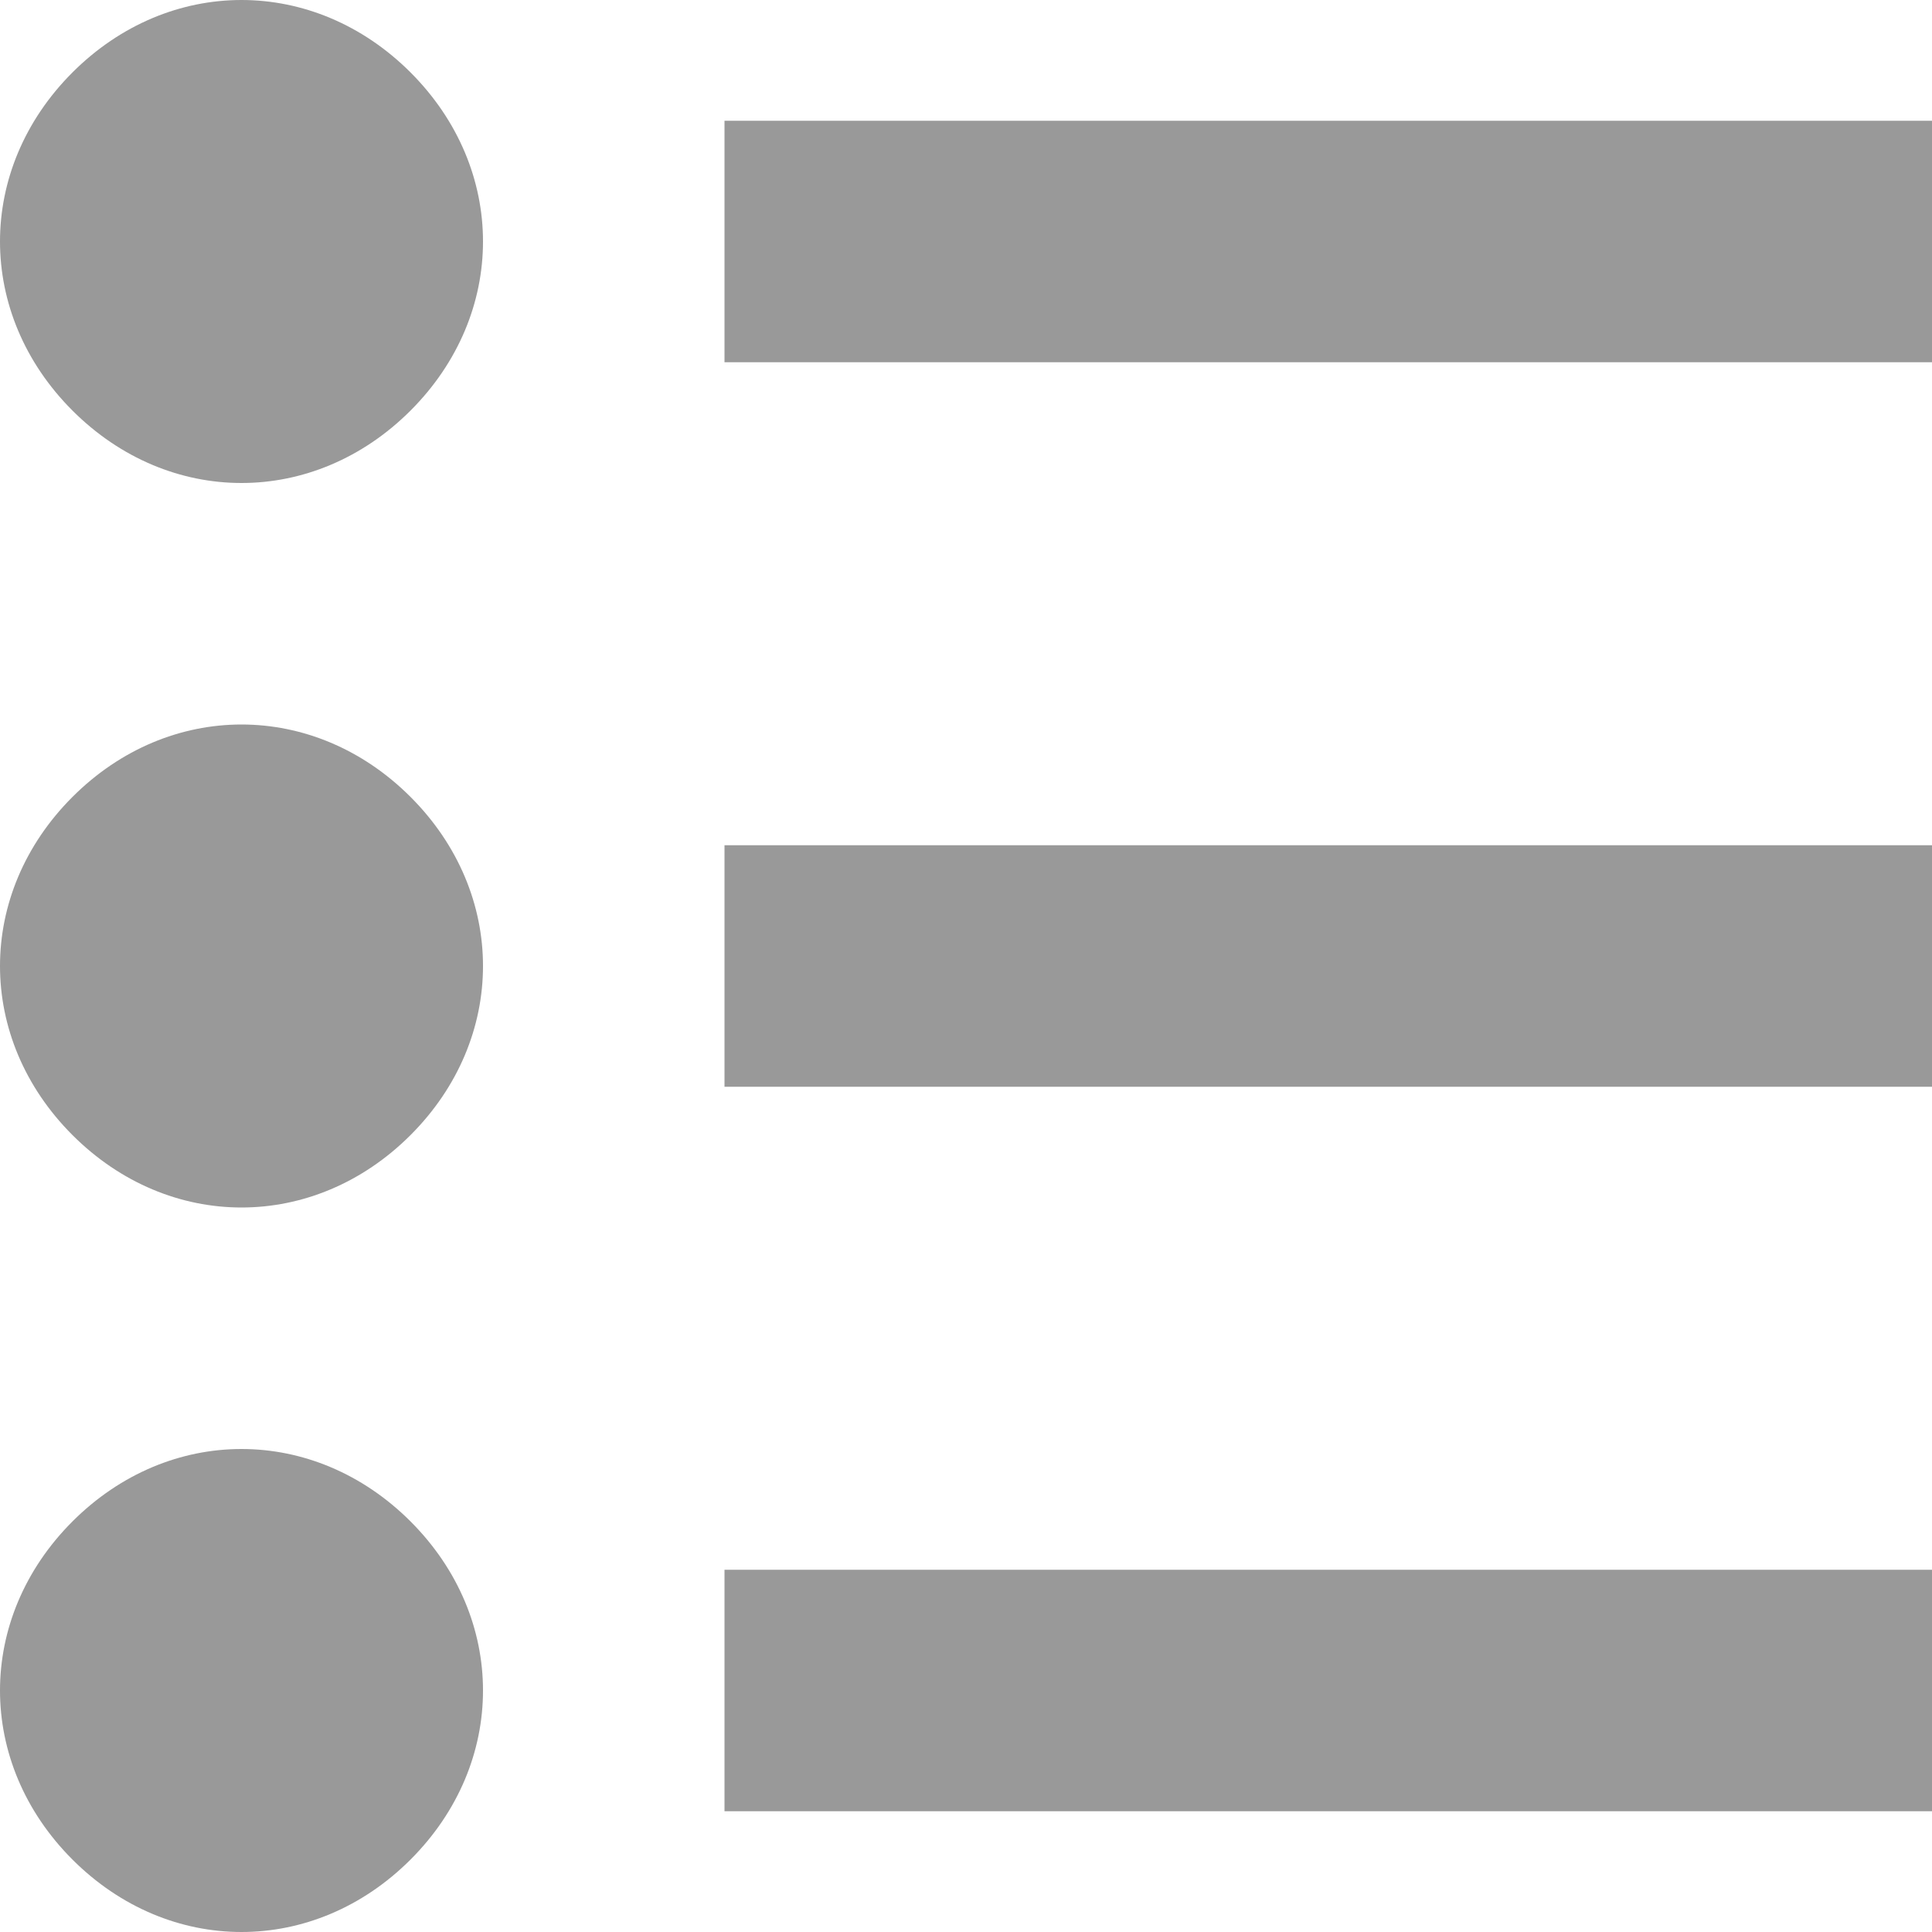
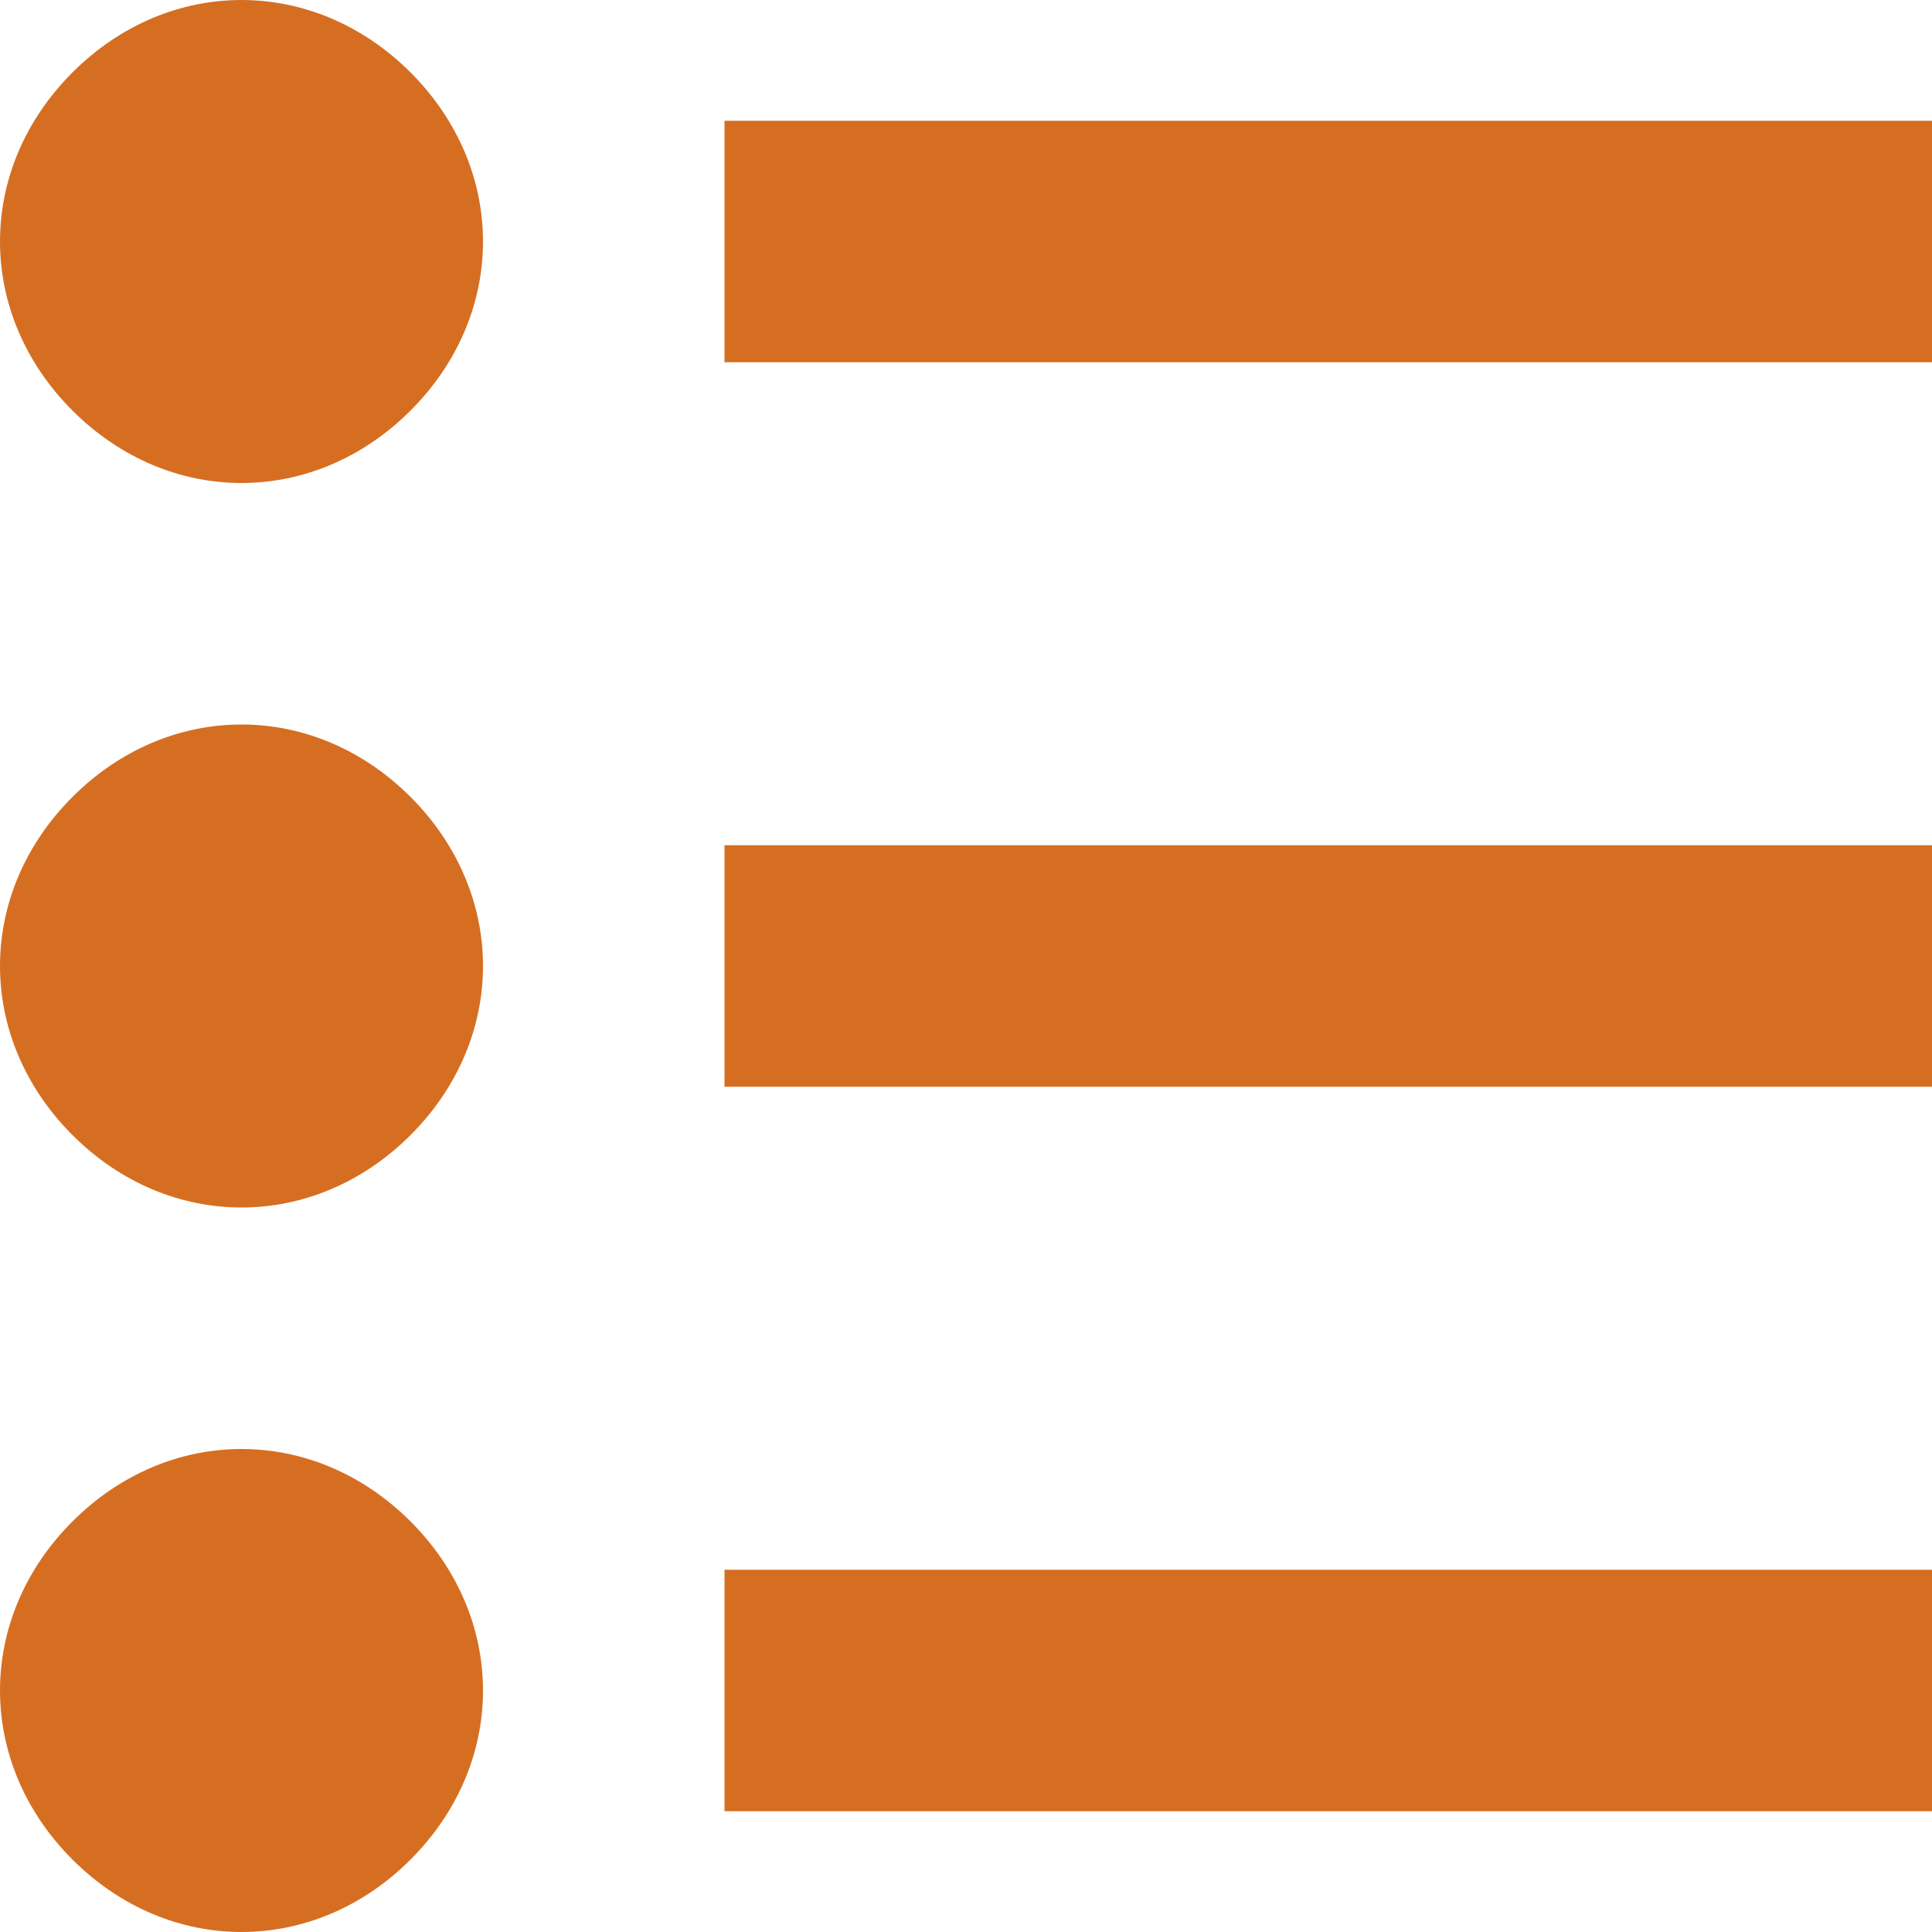
<svg xmlns="http://www.w3.org/2000/svg" width="16" height="16" viewBox="0 0 16 16" preserveAspectRatio="xMinYMid meet" overflow="visible">
-   <path d="M.6 15.4C.2 15 0 14.5 0 14c0-.5.2-1 .6-1.4.4-.4.9-.6 1.4-.6.5 0 1 .2 1.4.6.4.4.6.9.6 1.4 0 .5-.2 1-.6 1.4-.4.4-.9.6-1.4.6-.5 0-1-.2-1.4-.6zm0-6C.2 9 0 8.5 0 8s.2-1 .6-1.4C1 6.2 1.5 6 2 6c.5 0 1 .2 1.4.6.4.4.6.9.6 1.4s-.2 1-.6 1.4c-.4.4-.9.6-1.4.6-.5 0-1-.2-1.4-.6zm0-6C.2 3 0 2.5 0 2S.2 1 .6.6C1 .2 1.5 0 2 0c.5 0 1 .2 1.4.6.4.4.6.9.6 1.4s-.2 1-.6 1.4C3 3.8 2.5 4 2 4c-.5 0-1-.2-1.4-.6zM6 13h10v2H6v-2zm0-6h10v2H6V7zm0-6v2h10V1H6z" fill="#999" />
+   <path d="M.6 15.4C.2 15 0 14.5 0 14c0-.5.2-1 .6-1.4.4-.4.9-.6 1.4-.6.5 0 1 .2 1.4.6.4.4.6.9.6 1.4 0 .5-.2 1-.6 1.4-.4.4-.9.6-1.4.6-.5 0-1-.2-1.4-.6zm0-6C.2 9 0 8.5 0 8s.2-1 .6-1.4C1 6.2 1.5 6 2 6c.5 0 1 .2 1.4.6.4.4.6.9.6 1.4s-.2 1-.6 1.4c-.4.4-.9.6-1.4.6-.5 0-1-.2-1.4-.6zm0-6C.2 3 0 2.5 0 2S.2 1 .6.6C1 .2 1.5 0 2 0c.5 0 1 .2 1.4.6.4.4.6.9.6 1.4s-.2 1-.6 1.4C3 3.8 2.5 4 2 4c-.5 0-1-.2-1.4-.6zM6 13h10v2H6v-2zm0-6h10v2H6V7zm0-6v2h10V1H6z" fill="#D66E22" />
</svg>
